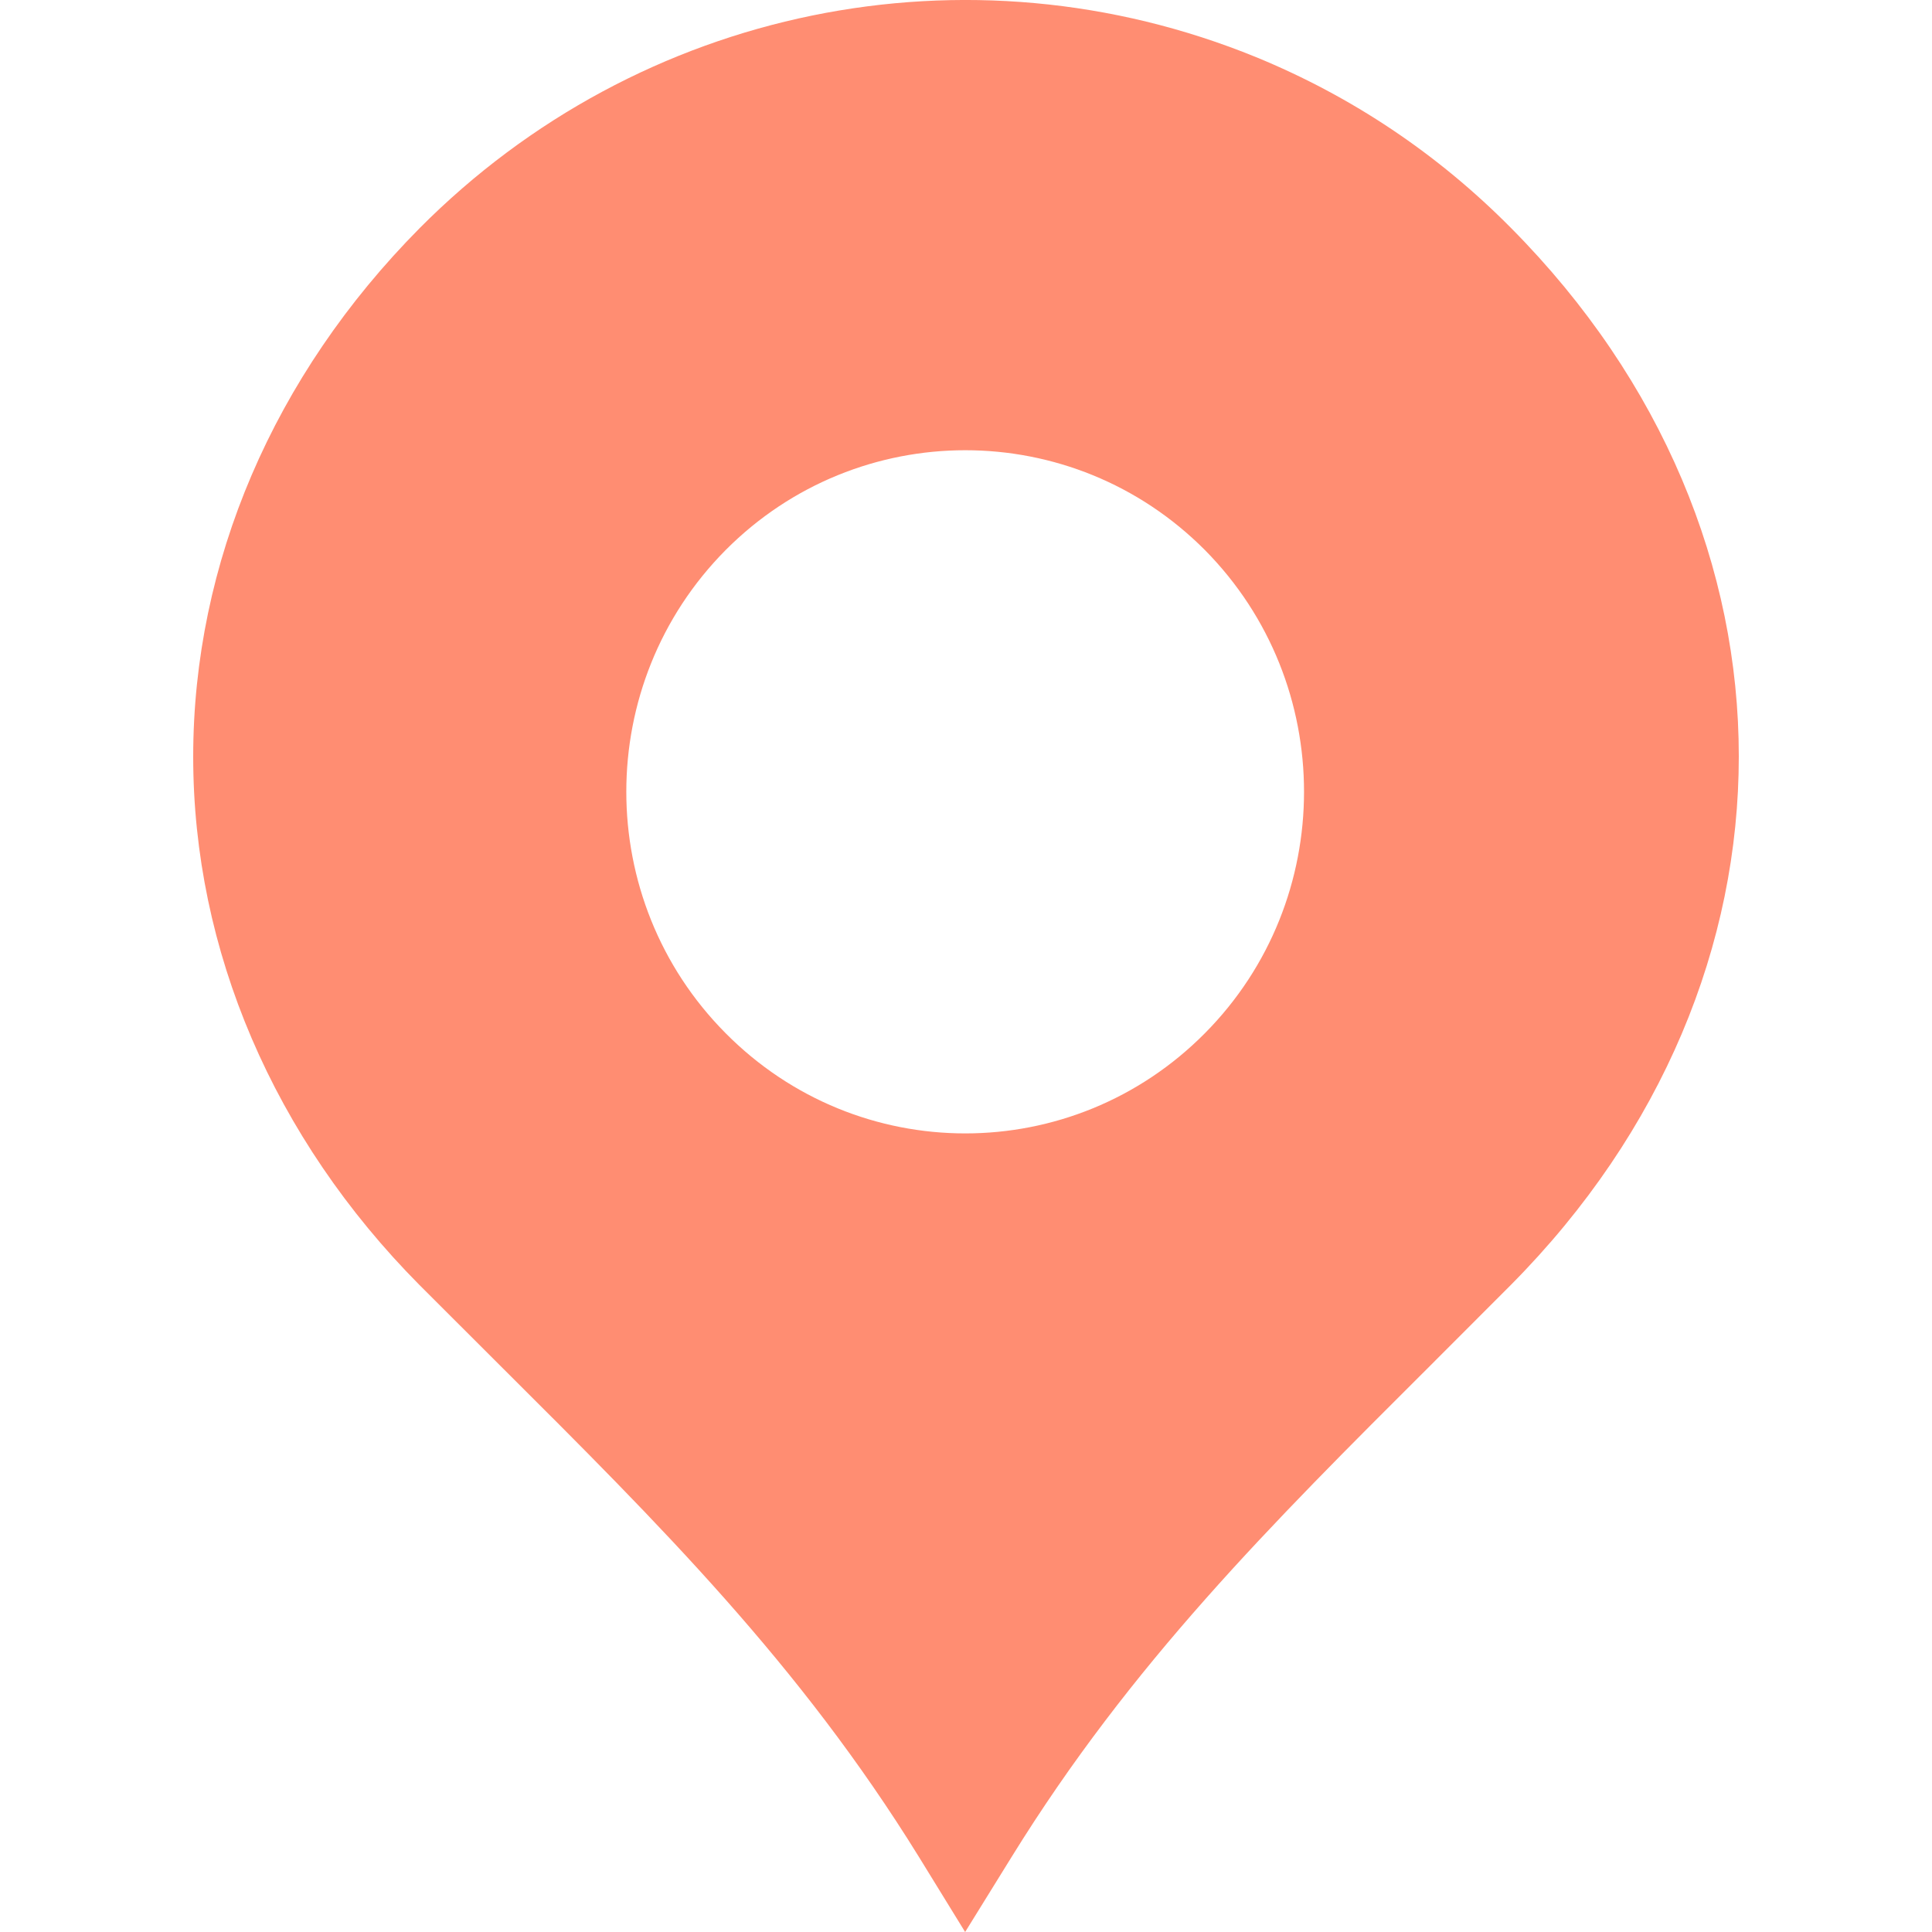
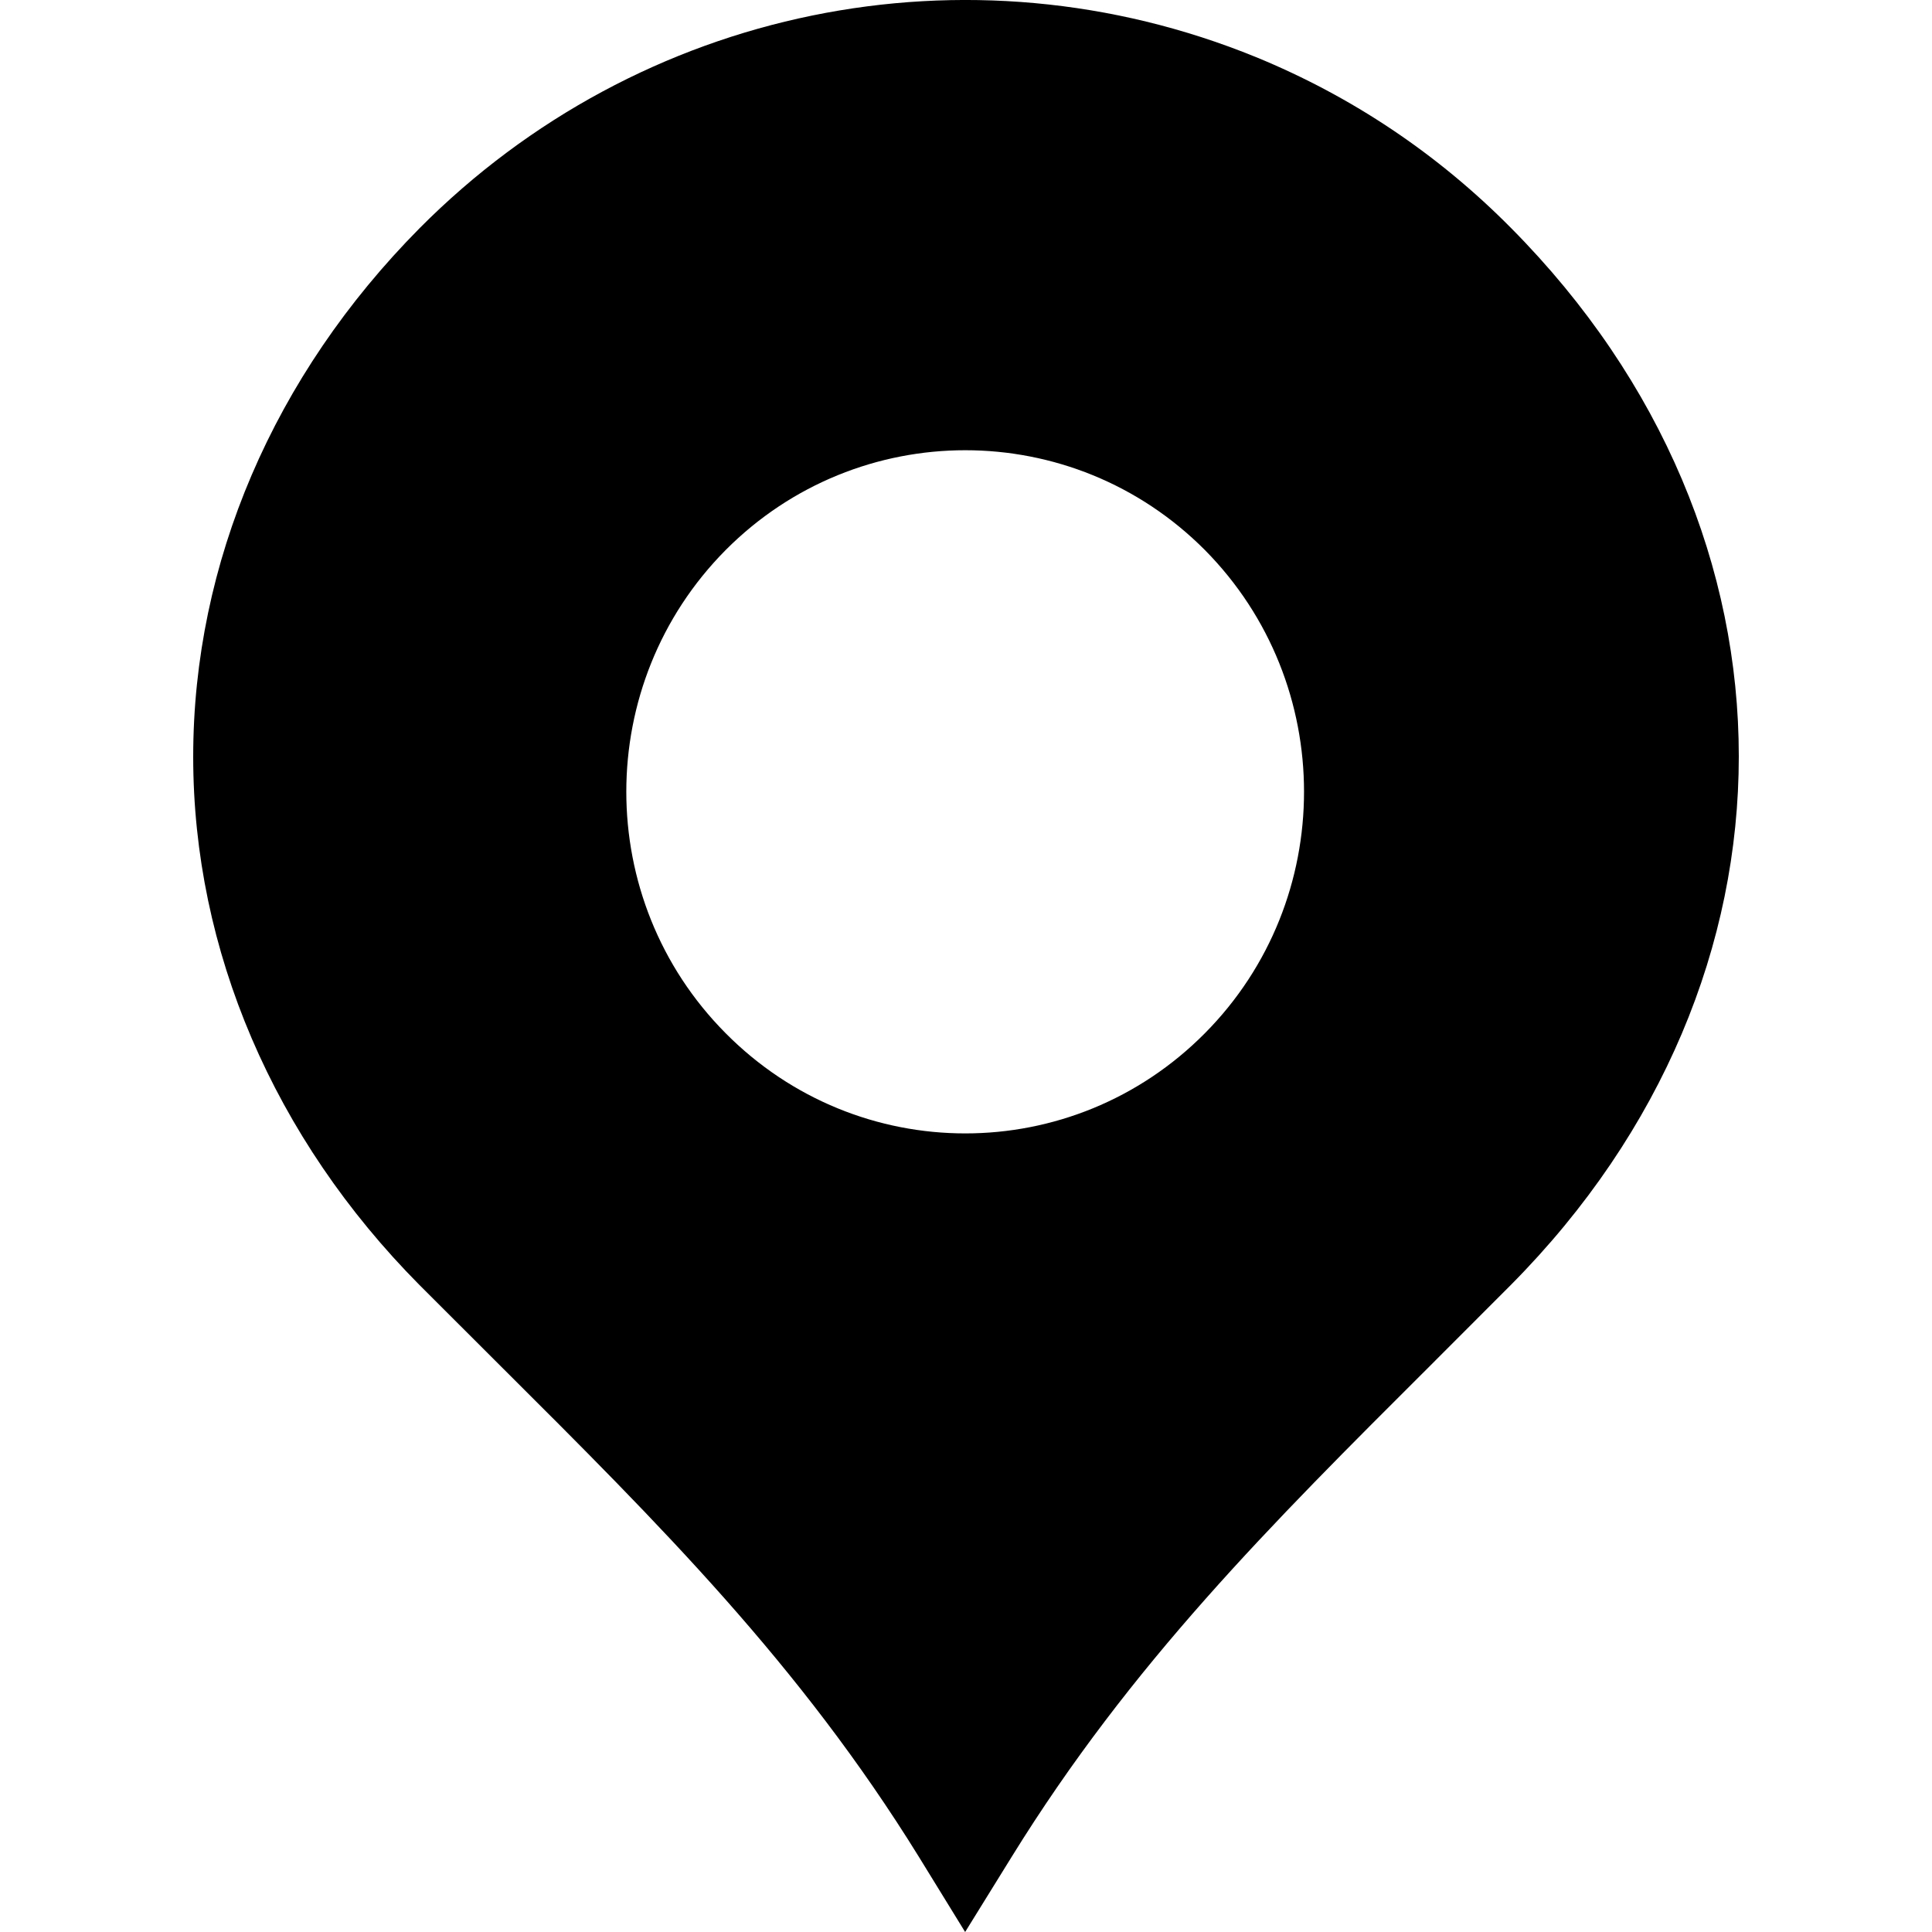
- <svg xmlns="http://www.w3.org/2000/svg" width="20" height="20" viewBox="0 0 20 20" fill="none">
-   <path d="M15.642 2.36C14.883 1.593 13.995 0.999 13.004 0.592C10.018 -0.627 6.619 0.071 4.343 2.363C2.833 3.887 2 5.827 2 7.834C2 9.837 2.833 11.78 4.343 13.303L5.173 14.132C6.84 15.793 8.278 17.227 9.511 19.22L9.991 20L10.474 19.22C11.707 17.227 13.145 15.793 14.809 14.134L15.642 13.3C18.786 10.13 18.786 5.529 15.642 2.36ZM12.474 10.695C11.103 12.079 8.882 12.079 7.511 10.695C6.141 9.316 6.141 7.077 7.511 5.695C8.882 4.316 11.103 4.316 12.474 5.695C13.841 7.077 13.841 9.316 12.474 10.695Z" fill="#FF8D72" />
+ <svg xmlns="http://www.w3.org/2000/svg" width="20" height="20" viewBox="0 0 20 20">
+   <path class="icon-path" d="M15.642 2.36C14.883 1.593 13.995 0.999 13.004 0.592C10.018 -0.627 6.619 0.071 4.343 2.363C2.833 3.887 2 5.827 2 7.834C2 9.837 2.833 11.78 4.343 13.303L5.173 14.132C6.84 15.793 8.278 17.227 9.511 19.22L9.991 20L10.474 19.22C11.707 17.227 13.145 15.793 14.809 14.134L15.642 13.3C18.786 10.13 18.786 5.529 15.642 2.36ZM12.474 10.695C11.103 12.079 8.882 12.079 7.511 10.695C6.141 9.316 6.141 7.077 7.511 5.695C8.882 4.316 11.103 4.316 12.474 5.695C13.841 7.077 13.841 9.316 12.474 10.695Z" />
</svg>
